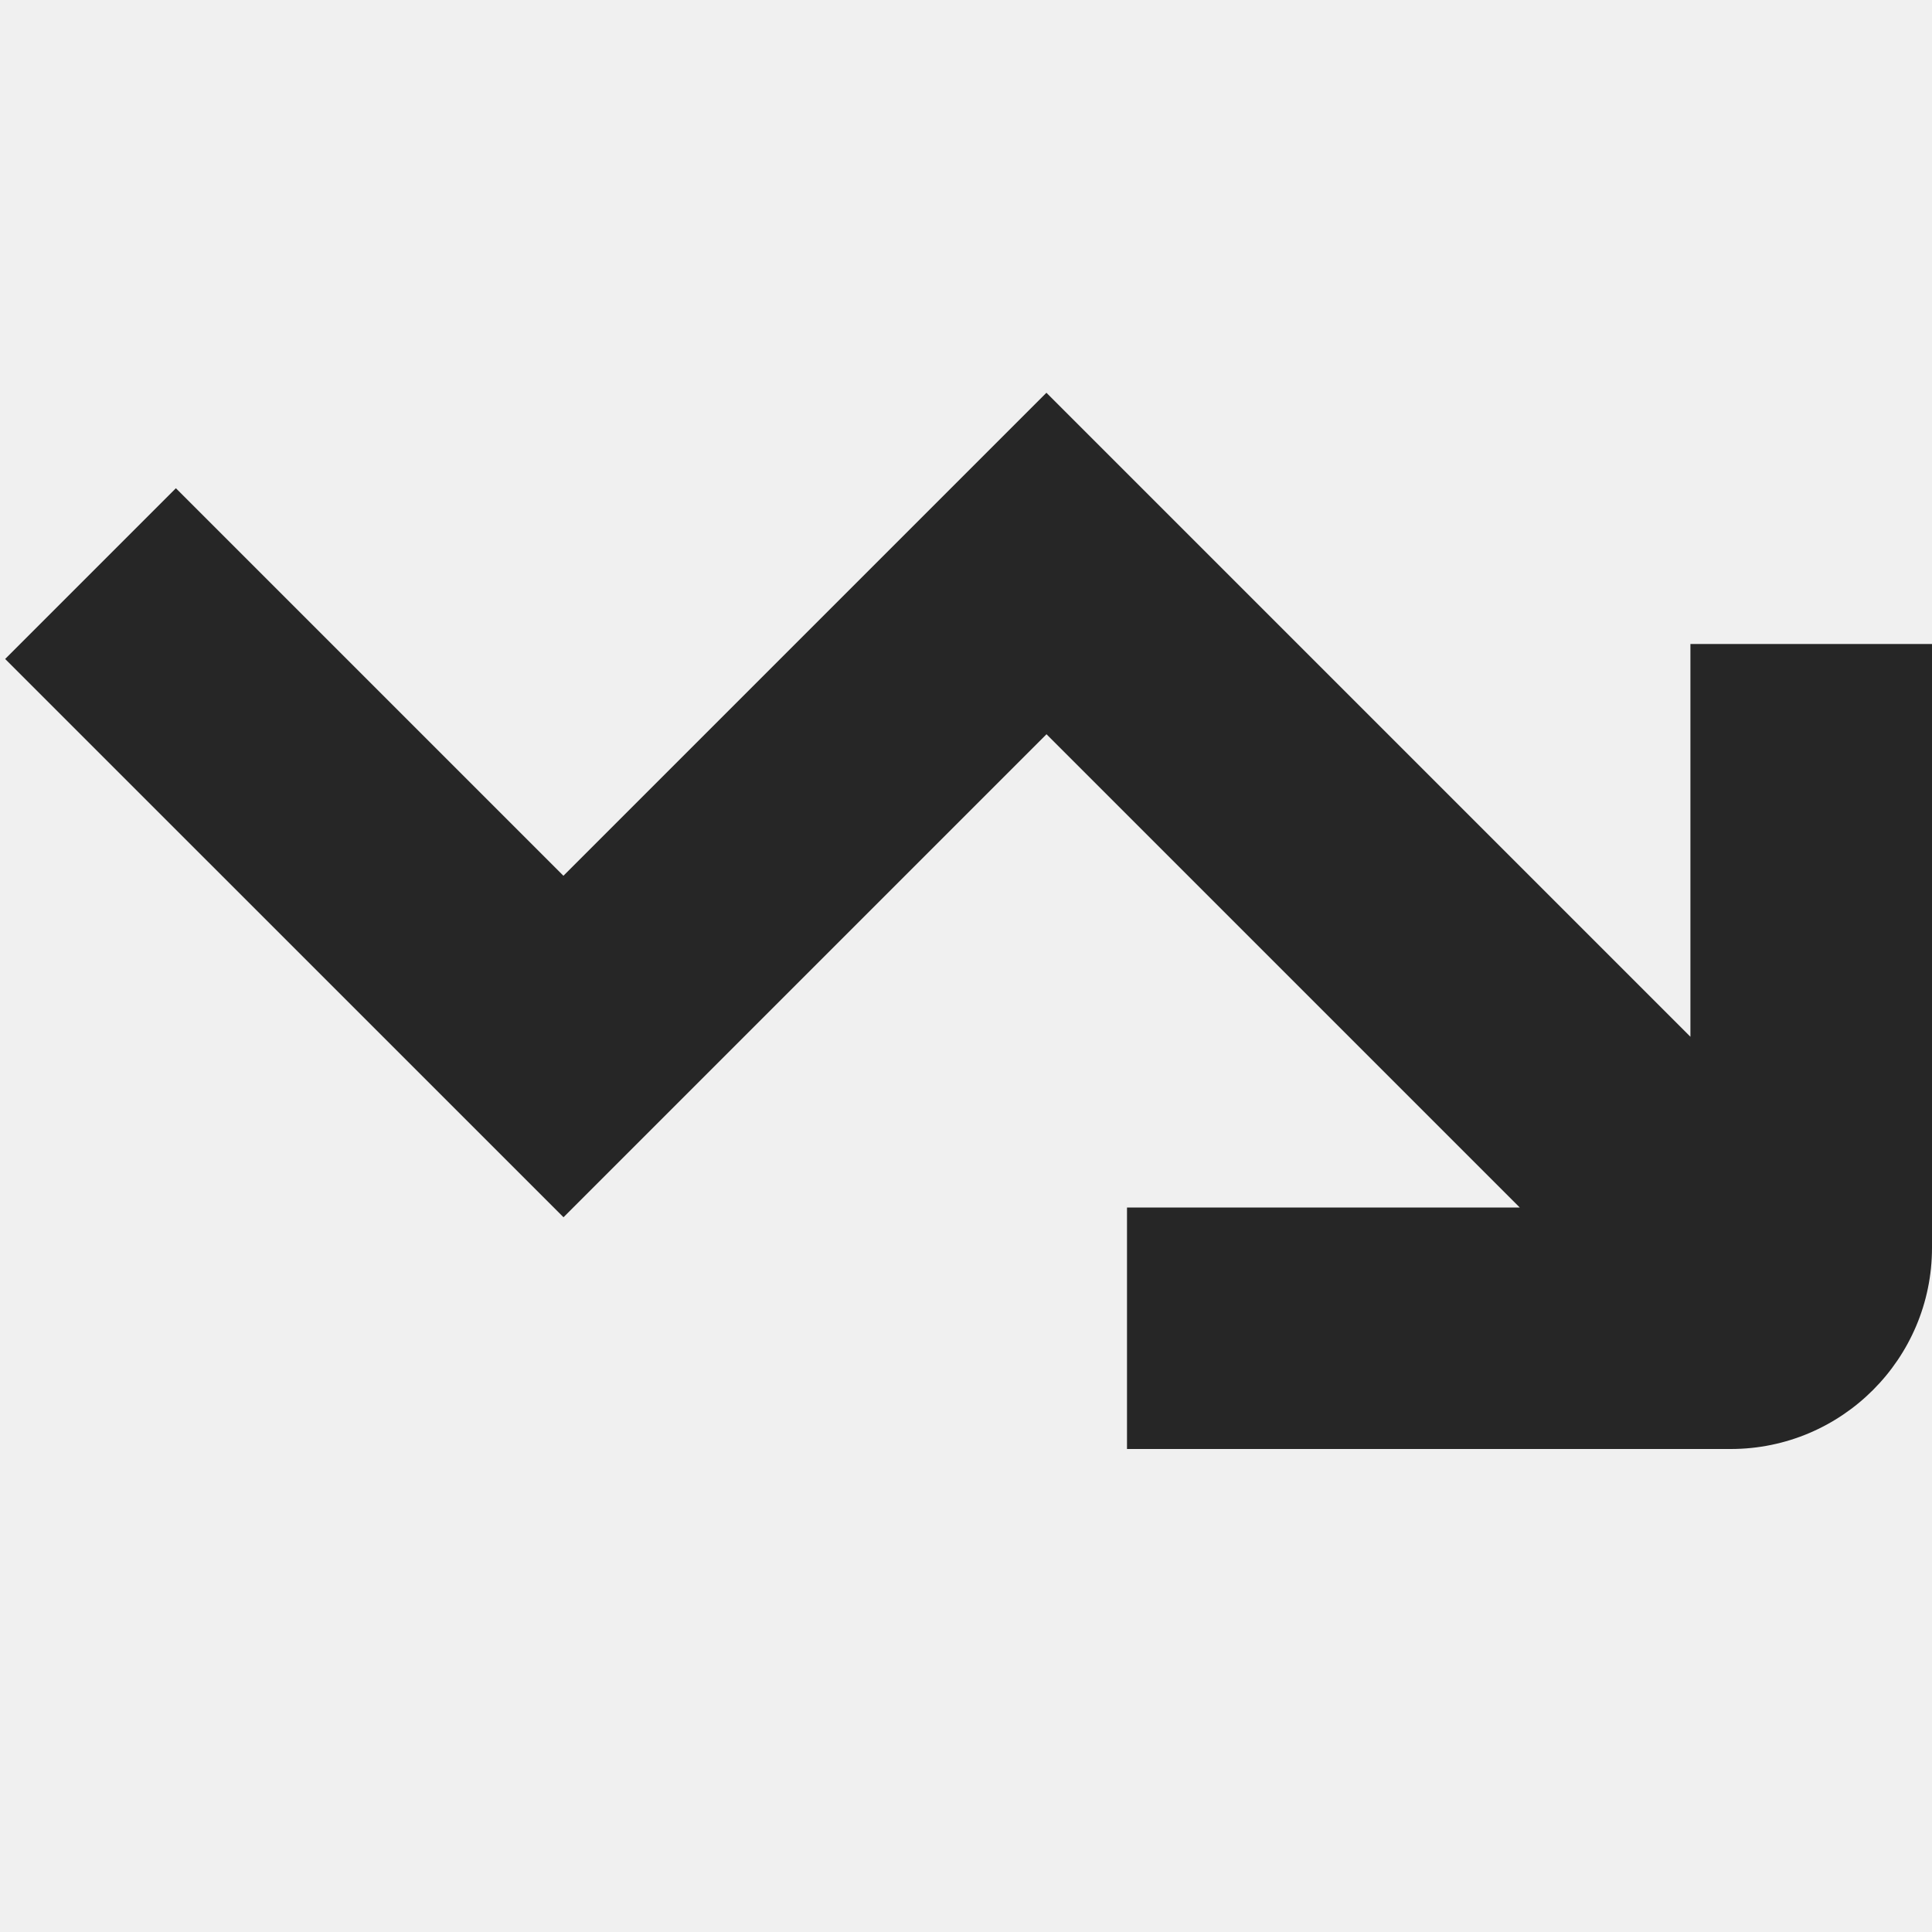
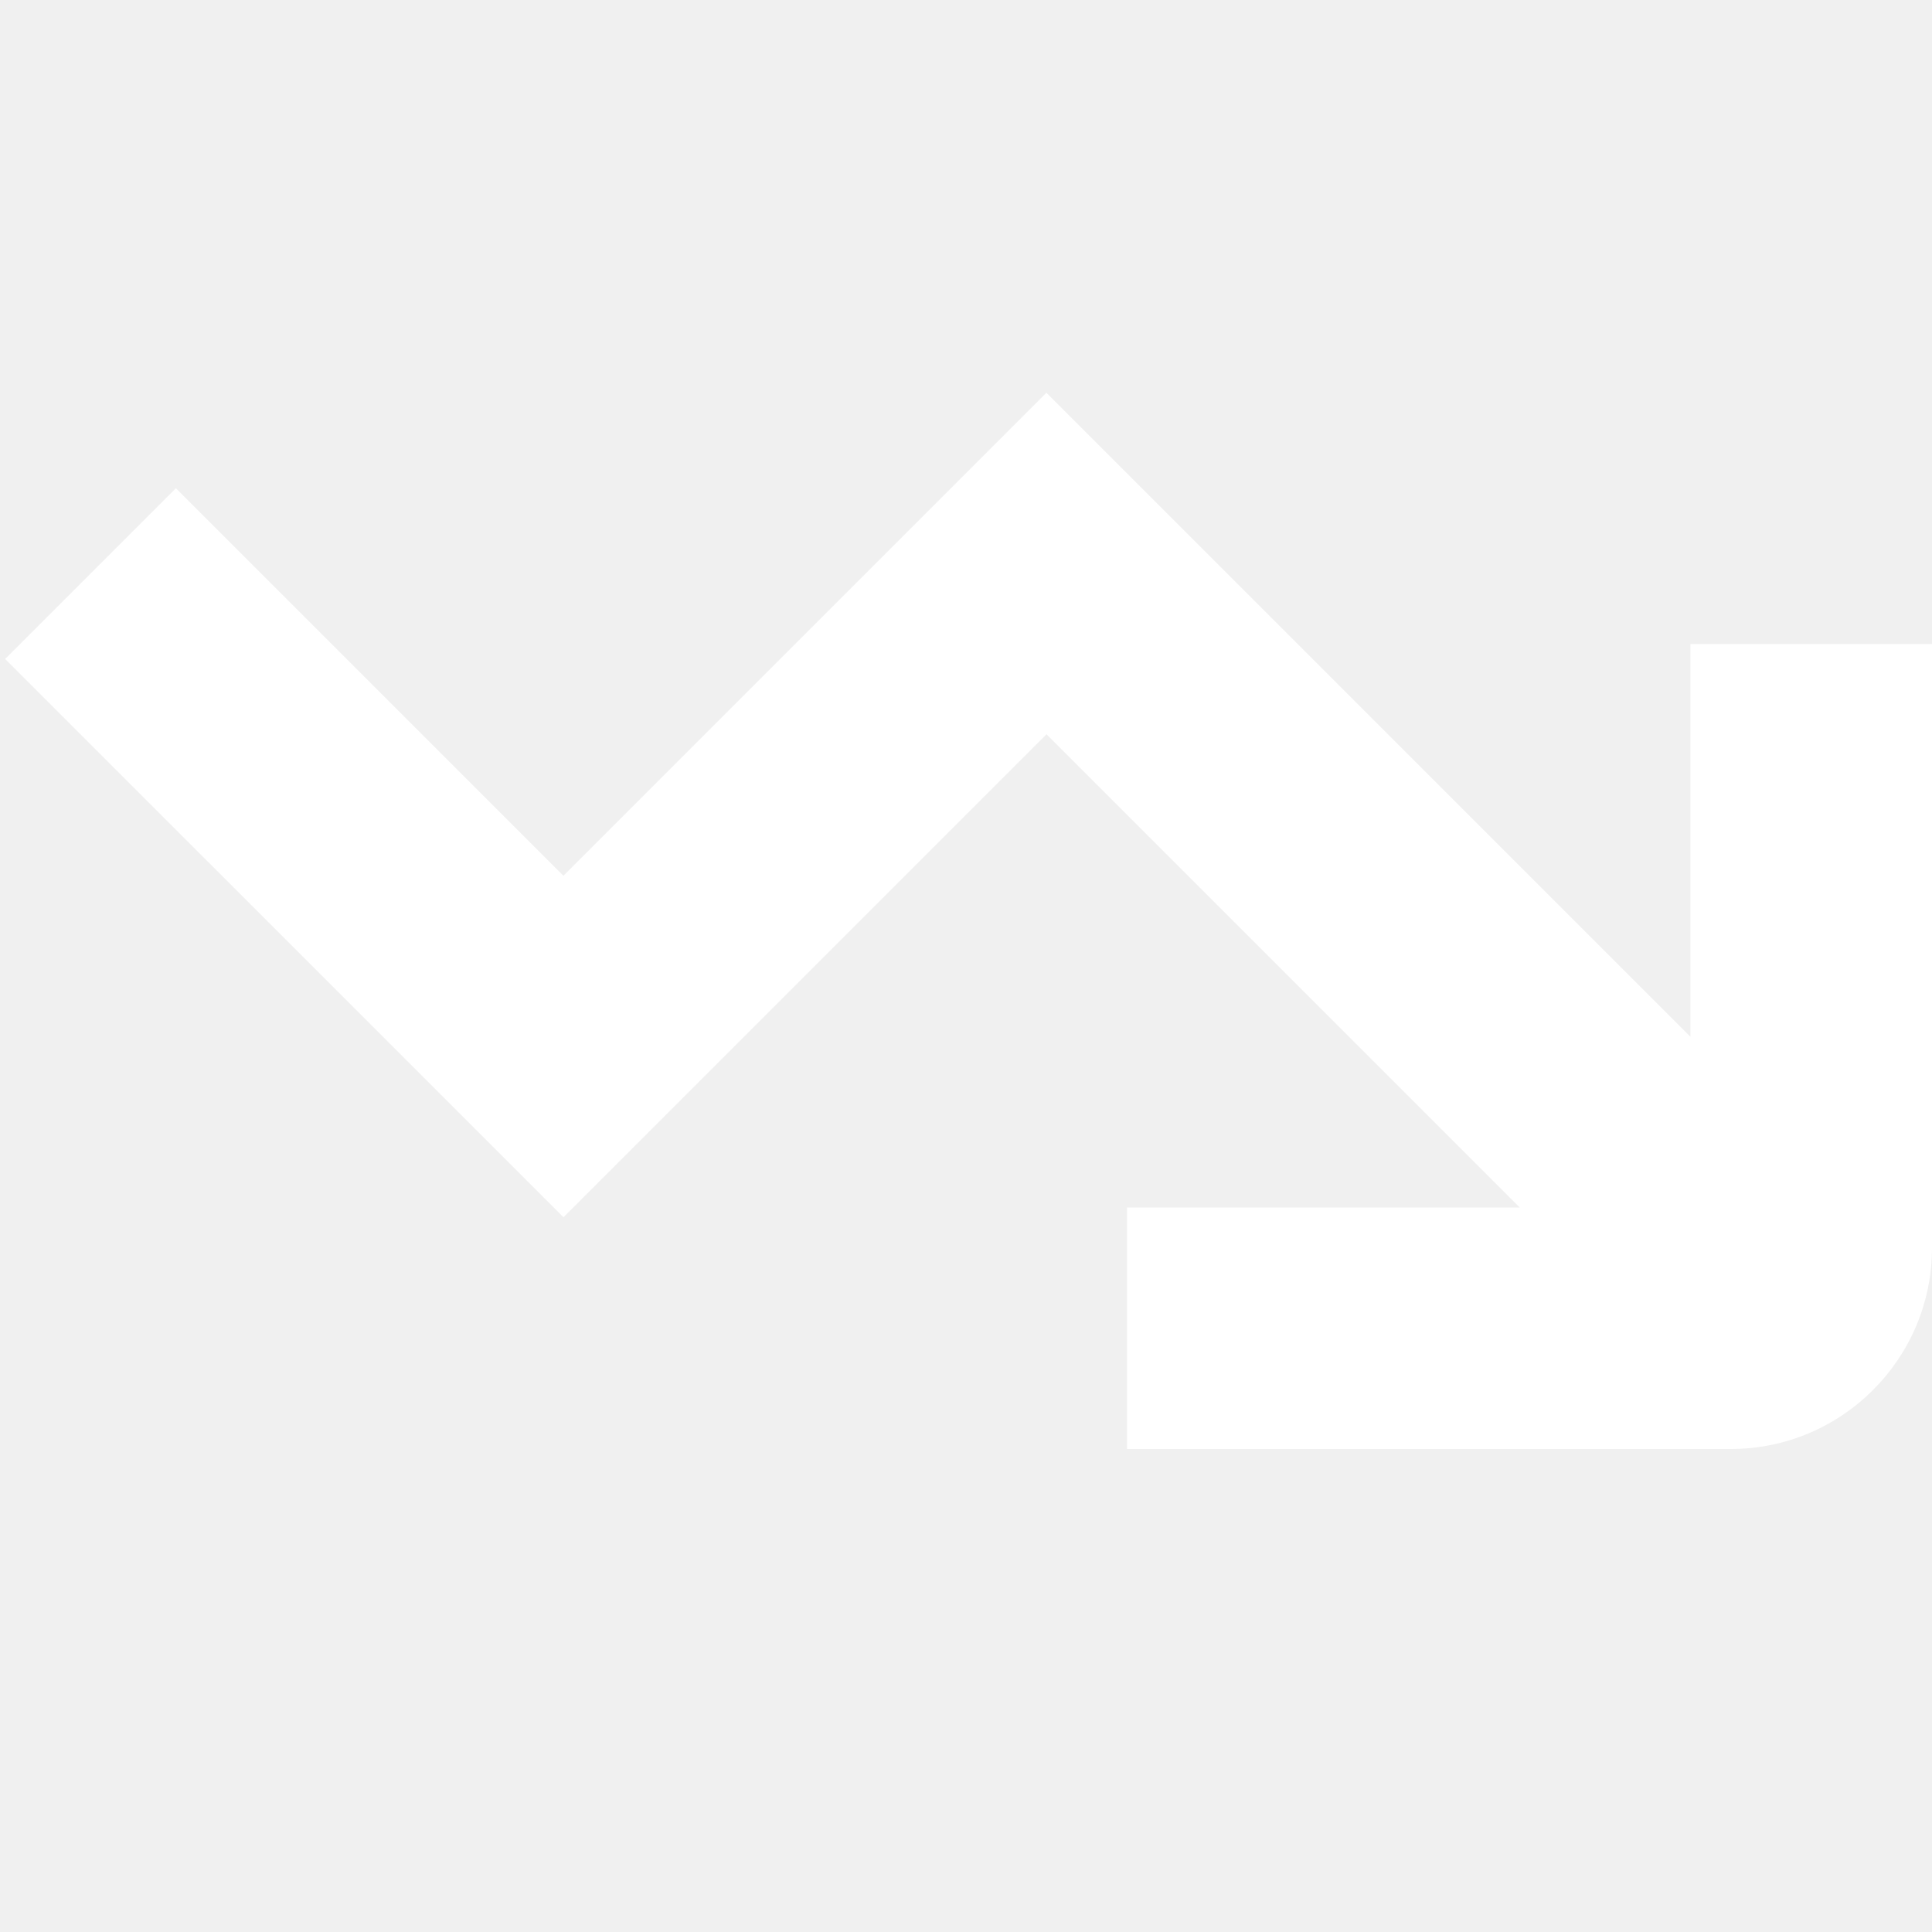
<svg xmlns="http://www.w3.org/2000/svg" version="1.1" width="512" height="512" x="0" y="0" viewBox="0 0 24 24" style="enable-background:new 0 0 512 512" xml:space="preserve" class="">
  <g>
-     <path d="M24 8v7.5c0 1.379-1.121 2.5-2.5 2.5H14v-3h4.879L13 9.121l-6 6L.064 8.186l2.121-2.121 4.814 4.814 6-6 8 8V8h3Z" fill="#262626" opacity="1" data-original="#000000" />
+     <path d="M24 8v7.5c0 1.379-1.121 2.5-2.5 2.5H14v-3h4.879L13 9.121l-6 6L.064 8.186l2.121-2.121 4.814 4.814 6-6 8 8V8h3Z" fill="#ffffff" opacity="1" data-original="#000000" />
  </g>
</svg>
